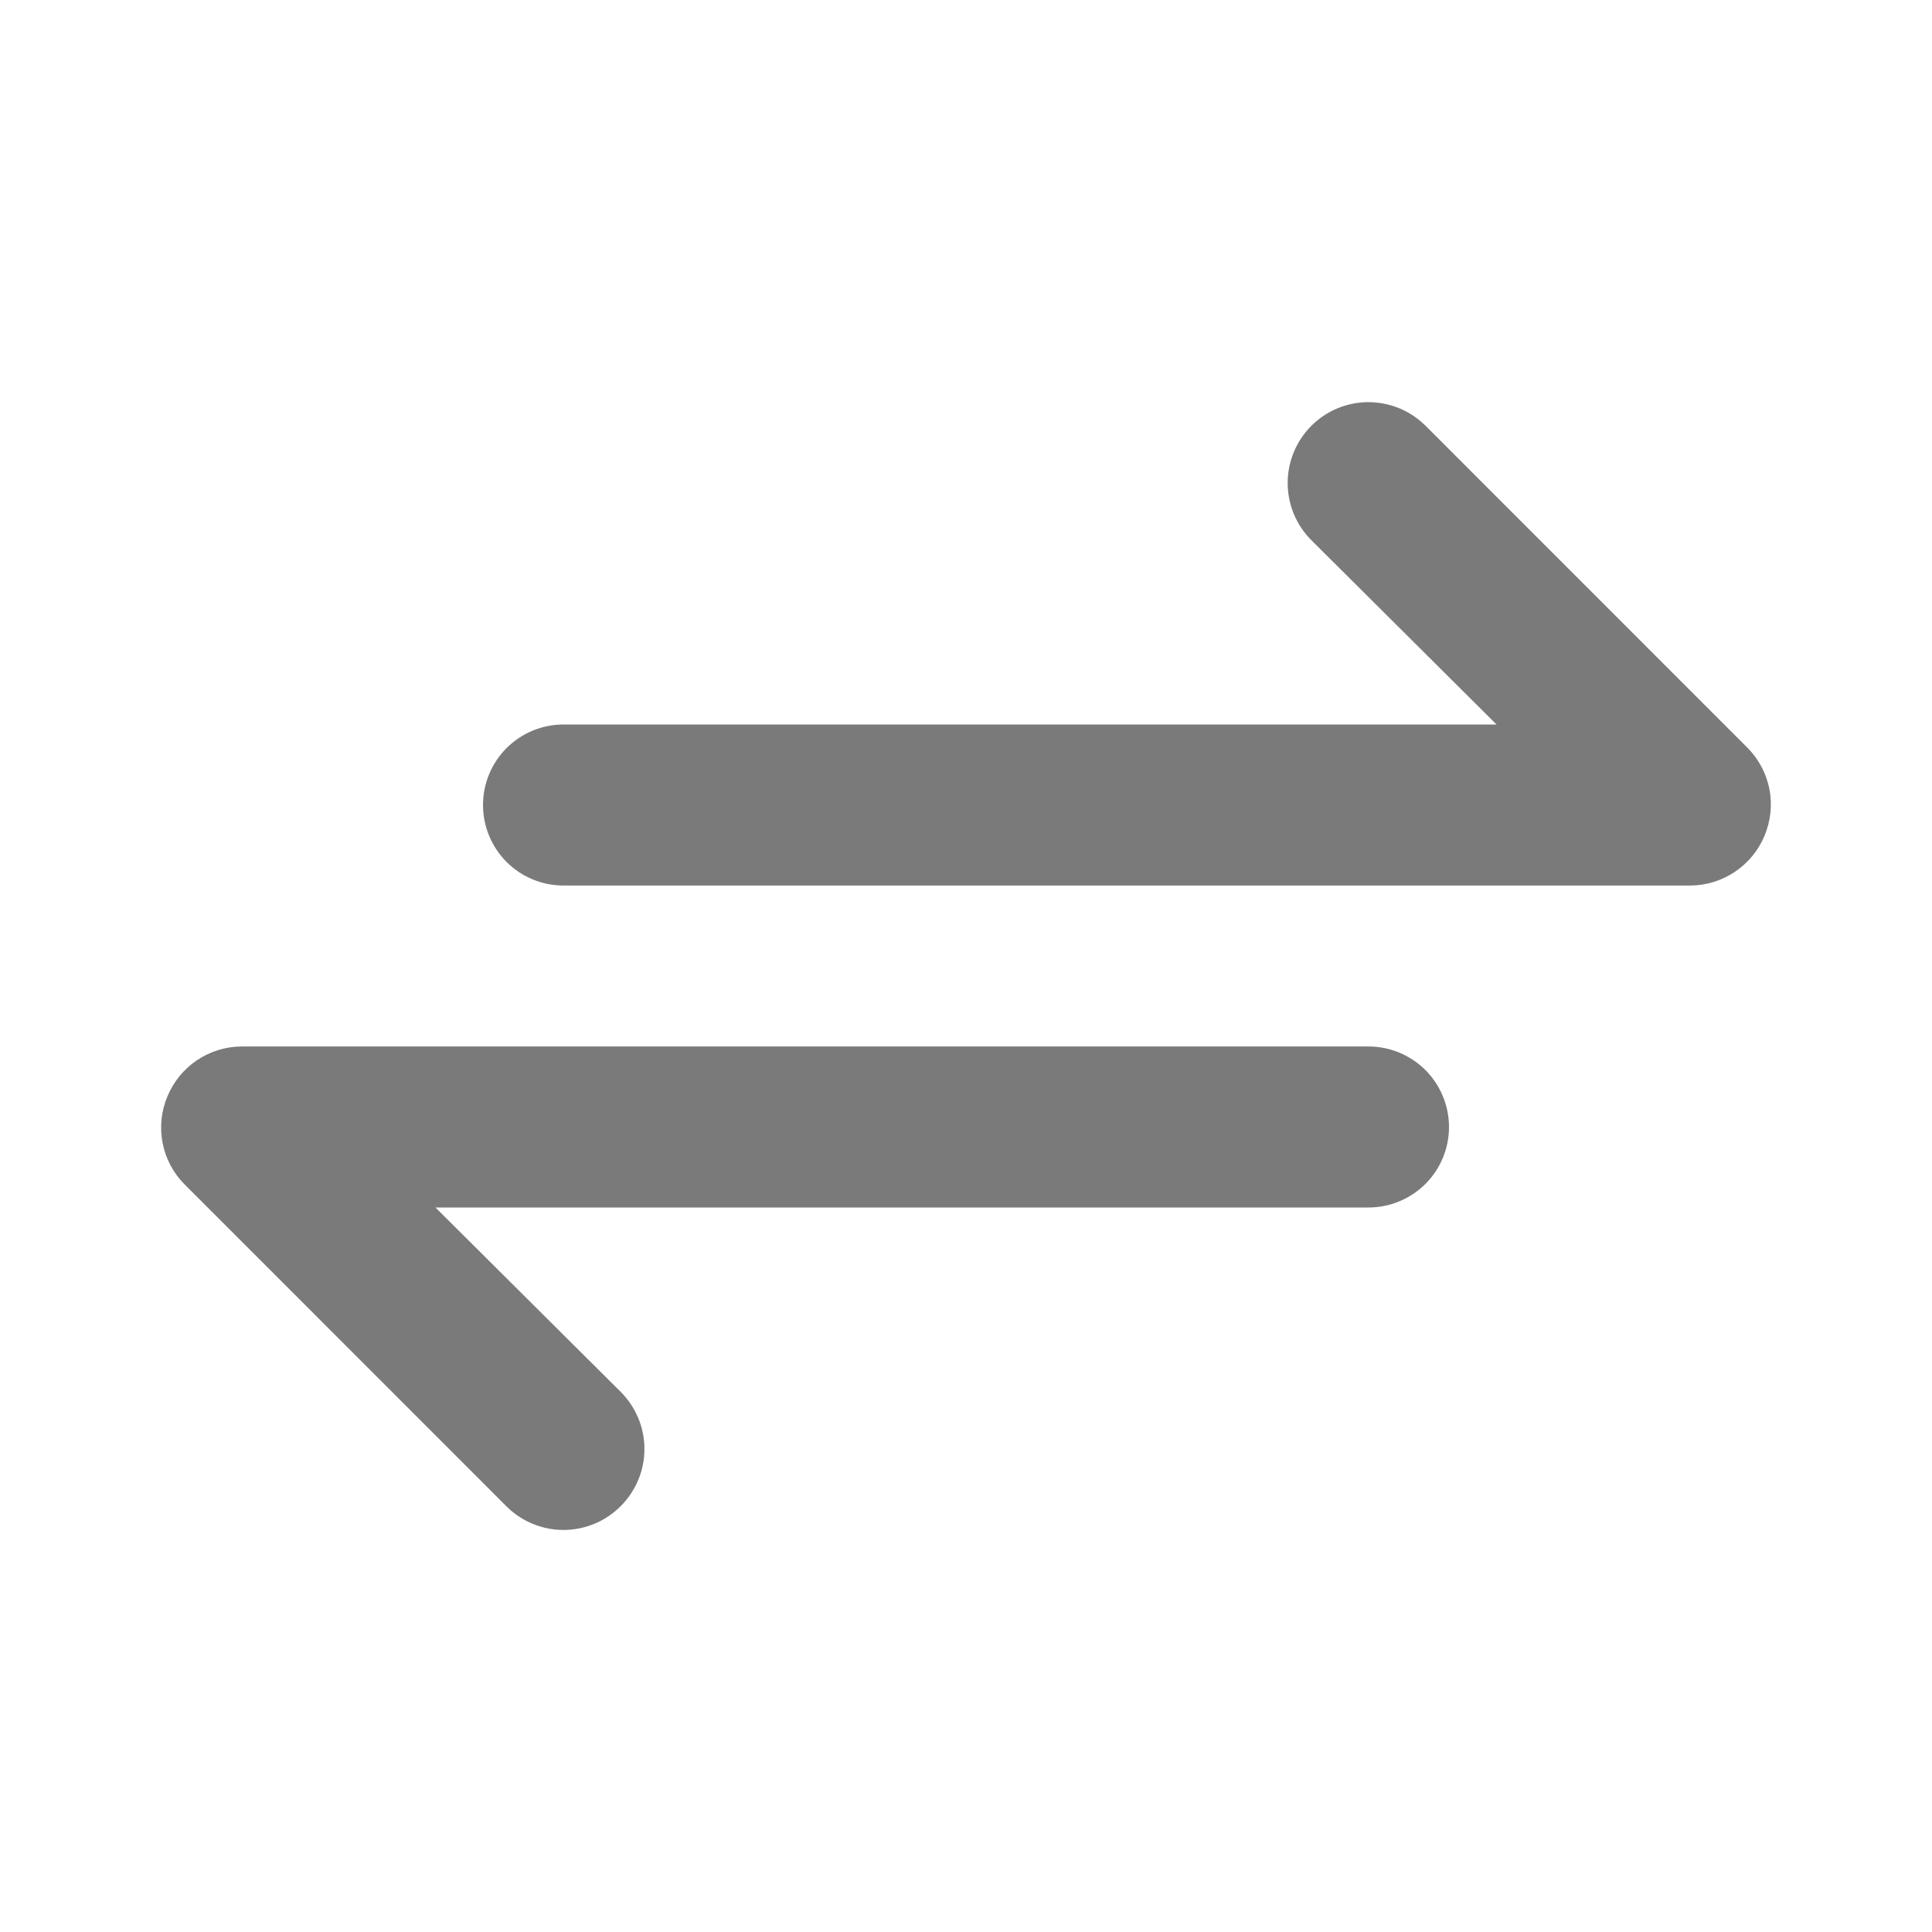
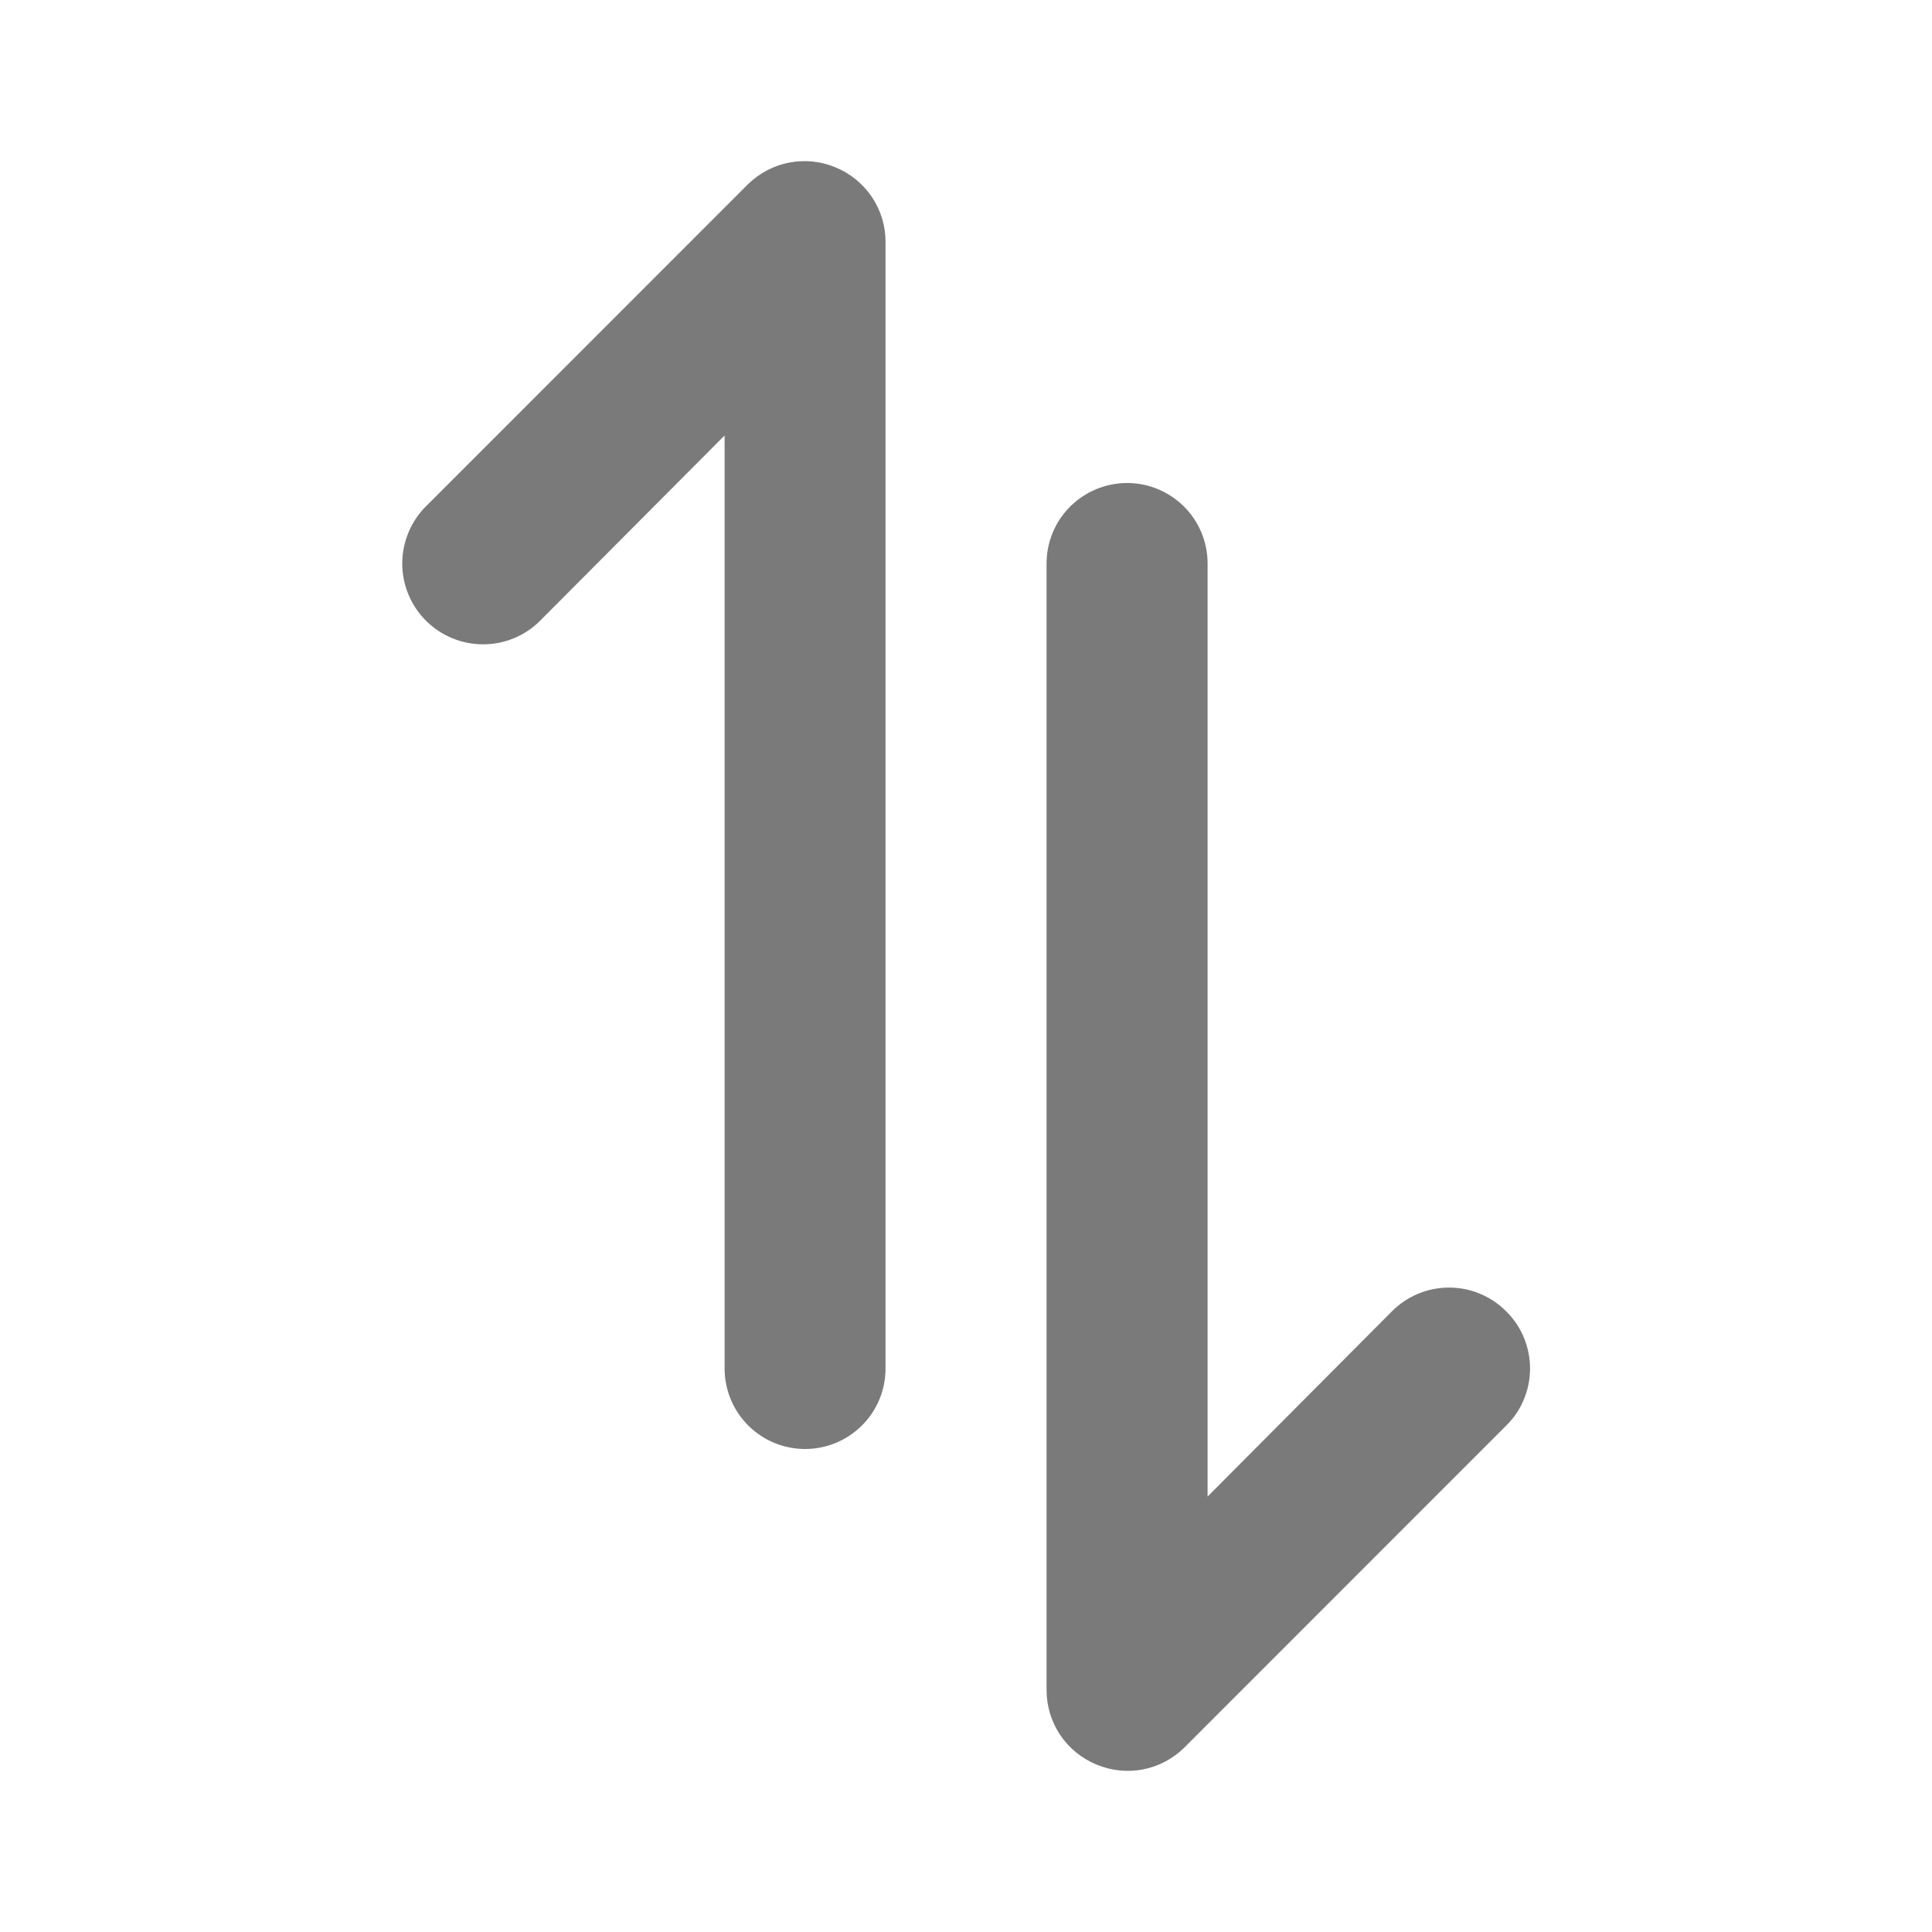
- <svg xmlns="http://www.w3.org/2000/svg" width="20" height="20" viewBox="0 0 20 20" fill="none">
-   <path d="M18.091 7.742L14.758 4.408C14.68 4.331 14.588 4.269 14.487 4.227C14.385 4.185 14.276 4.163 14.166 4.163C13.944 4.163 13.732 4.251 13.575 4.408C13.418 4.565 13.33 4.778 13.33 5C13.33 5.222 13.418 5.435 13.575 5.592L15.492 7.5H5.833C5.612 7.5 5.4 7.588 5.244 7.744C5.088 7.9 5 8.112 5 8.333C5 8.554 5.088 8.766 5.244 8.923C5.4 9.079 5.612 9.167 5.833 9.167H17.5C17.664 9.166 17.825 9.116 17.961 9.024C18.098 8.932 18.204 8.802 18.267 8.65C18.33 8.498 18.348 8.331 18.317 8.169C18.285 8.008 18.207 7.859 18.091 7.742V7.742ZM14.166 10.833H2.5C2.335 10.834 2.175 10.884 2.038 10.976C1.902 11.068 1.796 11.198 1.733 11.35C1.669 11.502 1.652 11.669 1.683 11.831C1.714 11.992 1.792 12.141 1.908 12.258L5.241 15.592C5.319 15.67 5.411 15.732 5.513 15.774C5.614 15.816 5.723 15.838 5.833 15.838C5.943 15.838 6.052 15.816 6.154 15.774C6.255 15.732 6.347 15.67 6.425 15.592C6.503 15.514 6.565 15.422 6.607 15.32C6.65 15.219 6.671 15.11 6.671 15C6.671 14.89 6.65 14.781 6.607 14.68C6.565 14.578 6.503 14.486 6.425 14.408L4.508 12.5H14.166C14.387 12.5 14.599 12.412 14.756 12.256C14.912 12.1 15 11.888 15 11.667C15 11.446 14.912 11.234 14.756 11.077C14.599 10.921 14.387 10.833 14.166 10.833Z" fill="#7A7A7A" />
+ <svg xmlns="http://www.w3.org/2000/svg" width="16" height="16" viewBox="0 0 20 20" fill="none">
+   <path d="M7.742 1.908L4.409 5.242C4.331 5.319 4.27 5.412 4.228 5.513C4.186 5.615 4.164 5.723 4.164 5.833C4.164 6.055 4.252 6.268 4.409 6.425C4.566 6.582 4.779 6.67 5.001 6.67C5.223 6.67 5.436 6.582 5.592 6.425L7.501 4.508L7.501 14.167C7.501 14.388 7.589 14.6 7.745 14.756C7.901 14.912 8.113 15 8.334 15C8.555 15 8.767 14.912 8.923 14.756C9.08 14.6 9.167 14.388 9.167 14.167V2.5C9.167 2.335 9.117 2.175 9.025 2.038C8.933 1.902 8.803 1.796 8.651 1.733C8.499 1.669 8.332 1.652 8.17 1.683C8.008 1.714 7.86 1.793 7.742 1.908V1.908ZM10.834 5.833V17.5C10.835 17.665 10.884 17.825 10.976 17.962C11.068 18.098 11.199 18.204 11.351 18.267C11.503 18.33 11.67 18.348 11.832 18.317C11.993 18.286 12.142 18.207 12.259 18.092L15.592 14.758C15.671 14.681 15.733 14.589 15.775 14.487C15.817 14.386 15.839 14.277 15.839 14.167C15.839 14.057 15.817 13.948 15.775 13.846C15.733 13.745 15.671 13.652 15.592 13.575C15.515 13.497 15.423 13.435 15.321 13.393C15.22 13.35 15.111 13.329 15.001 13.329C14.891 13.329 14.782 13.35 14.68 13.393C14.579 13.435 14.487 13.497 14.409 13.575L12.501 15.492V5.833C12.501 5.612 12.413 5.4 12.257 5.244C12.1 5.088 11.889 5 11.668 5C11.447 5 11.235 5.088 11.078 5.244C10.922 5.4 10.834 5.612 10.834 5.833Z" fill="#7A7A7A" />
</svg>
